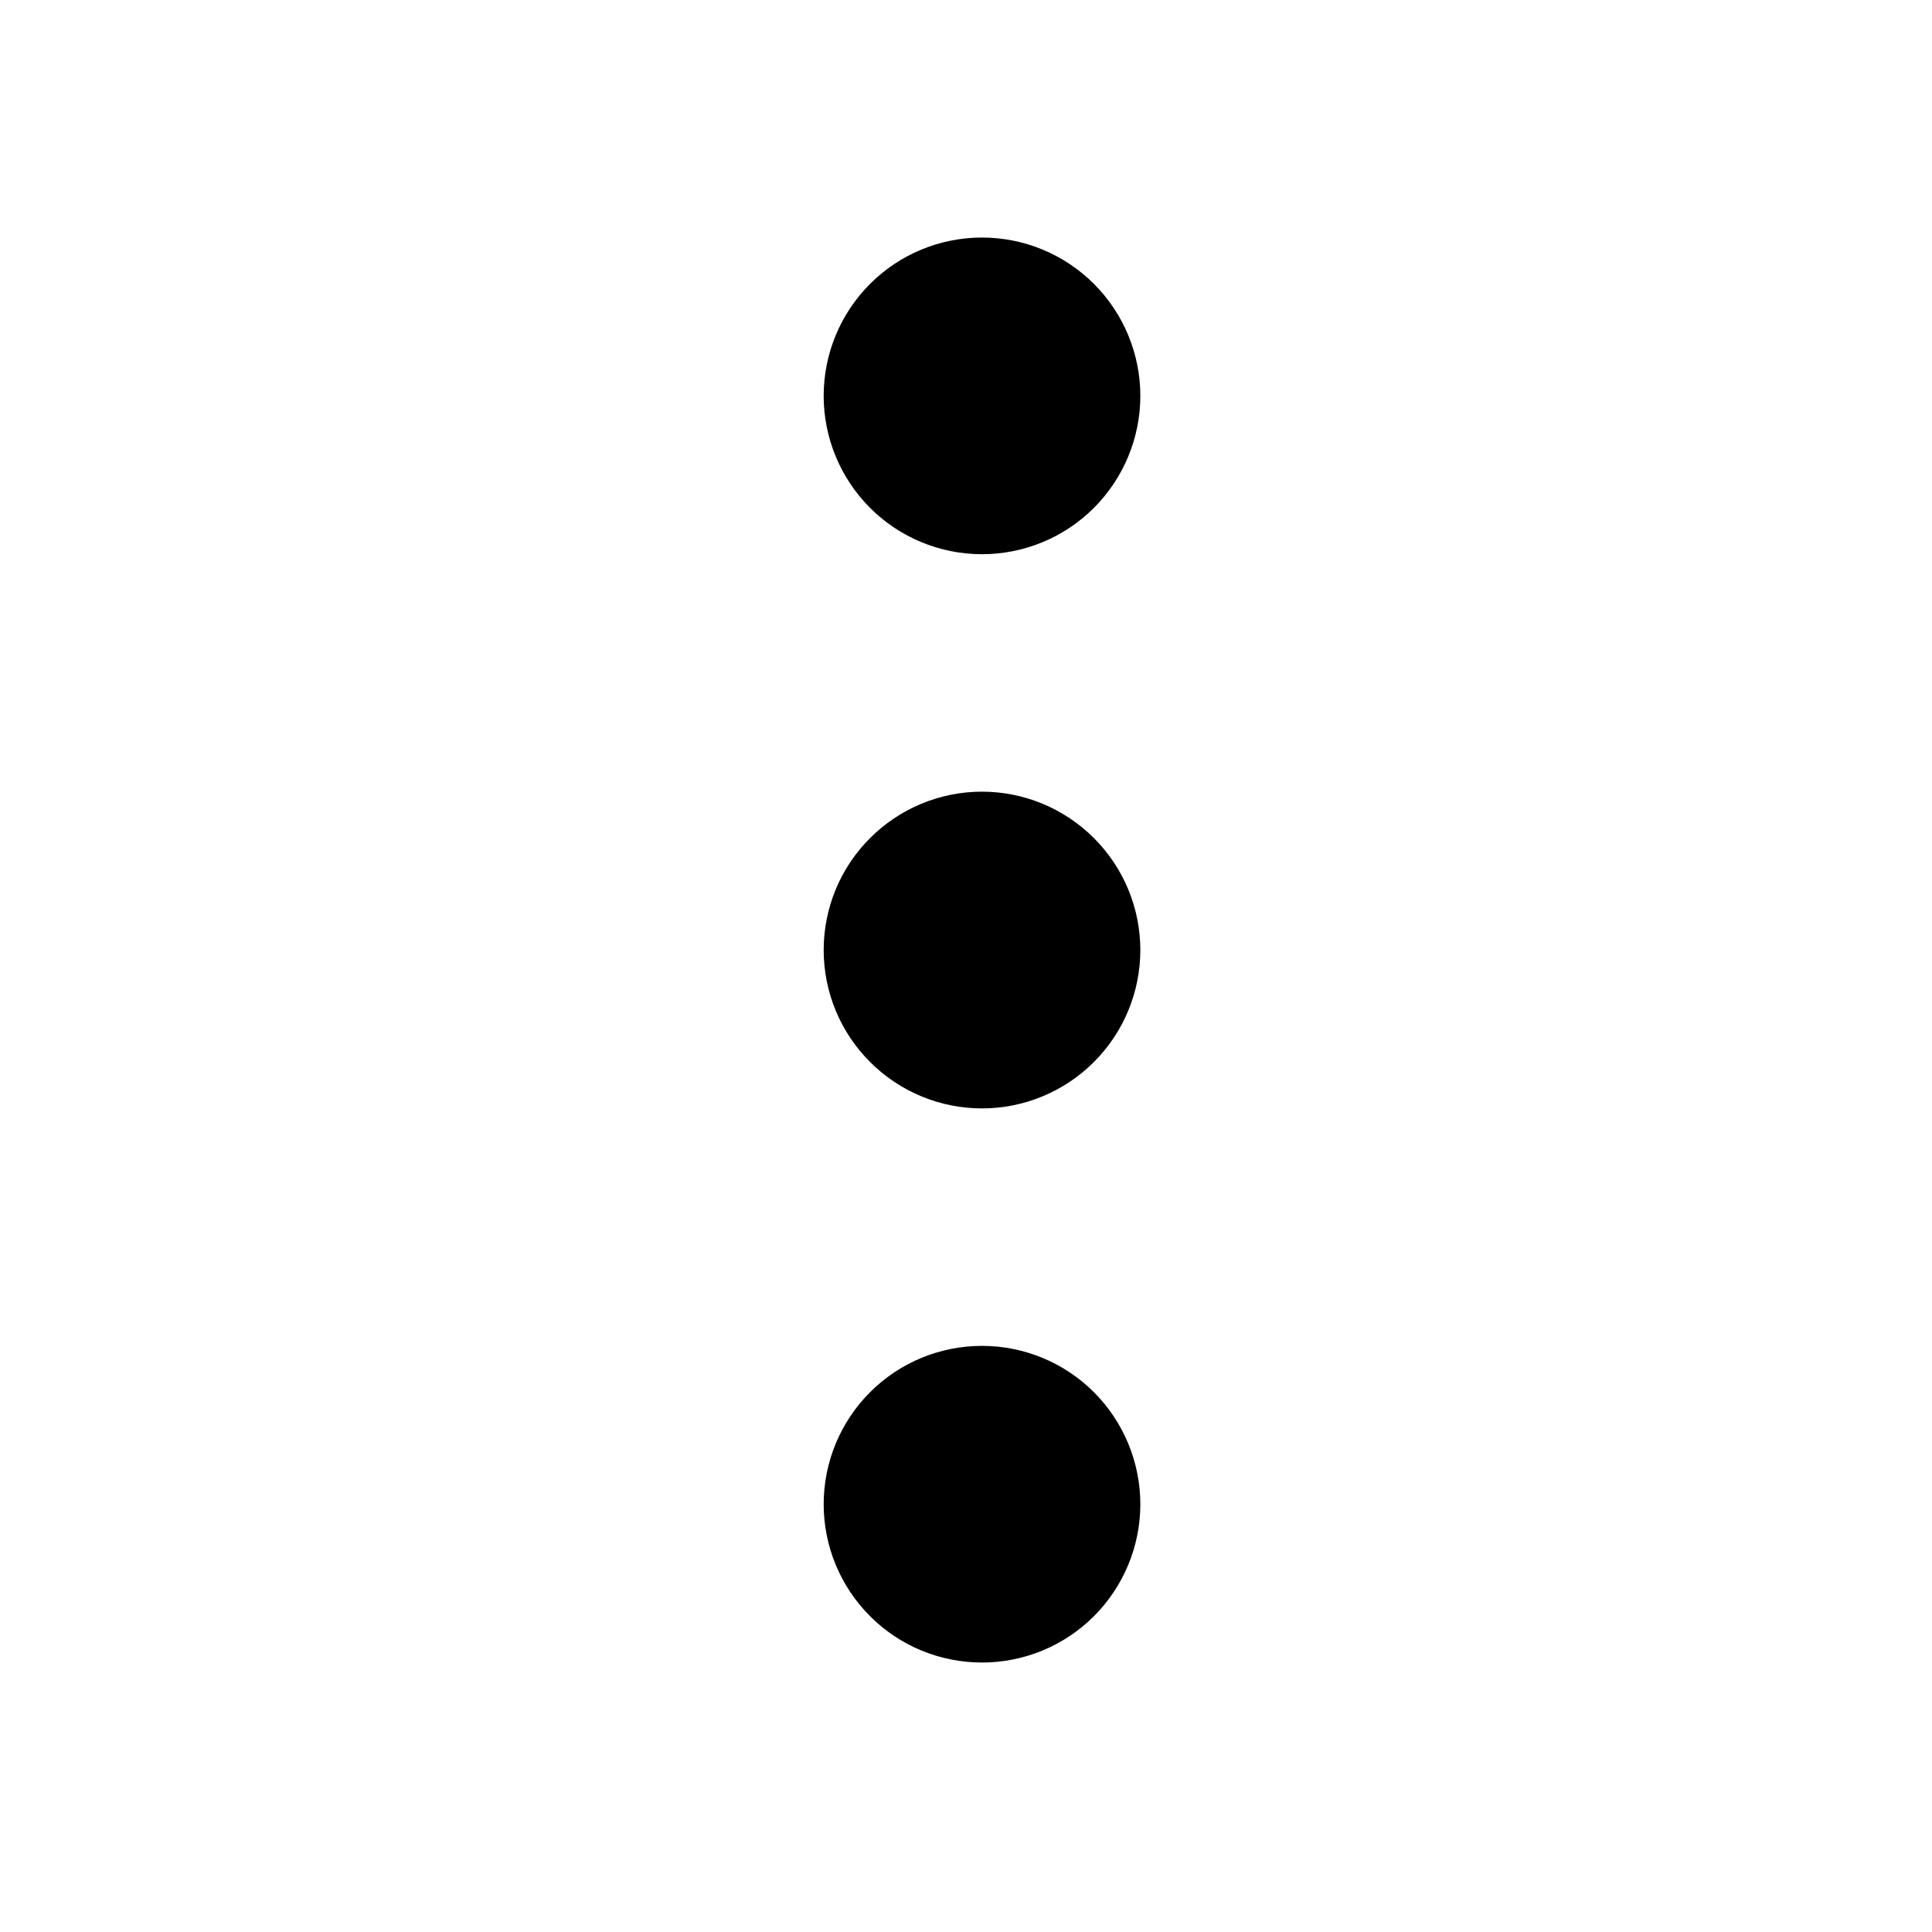
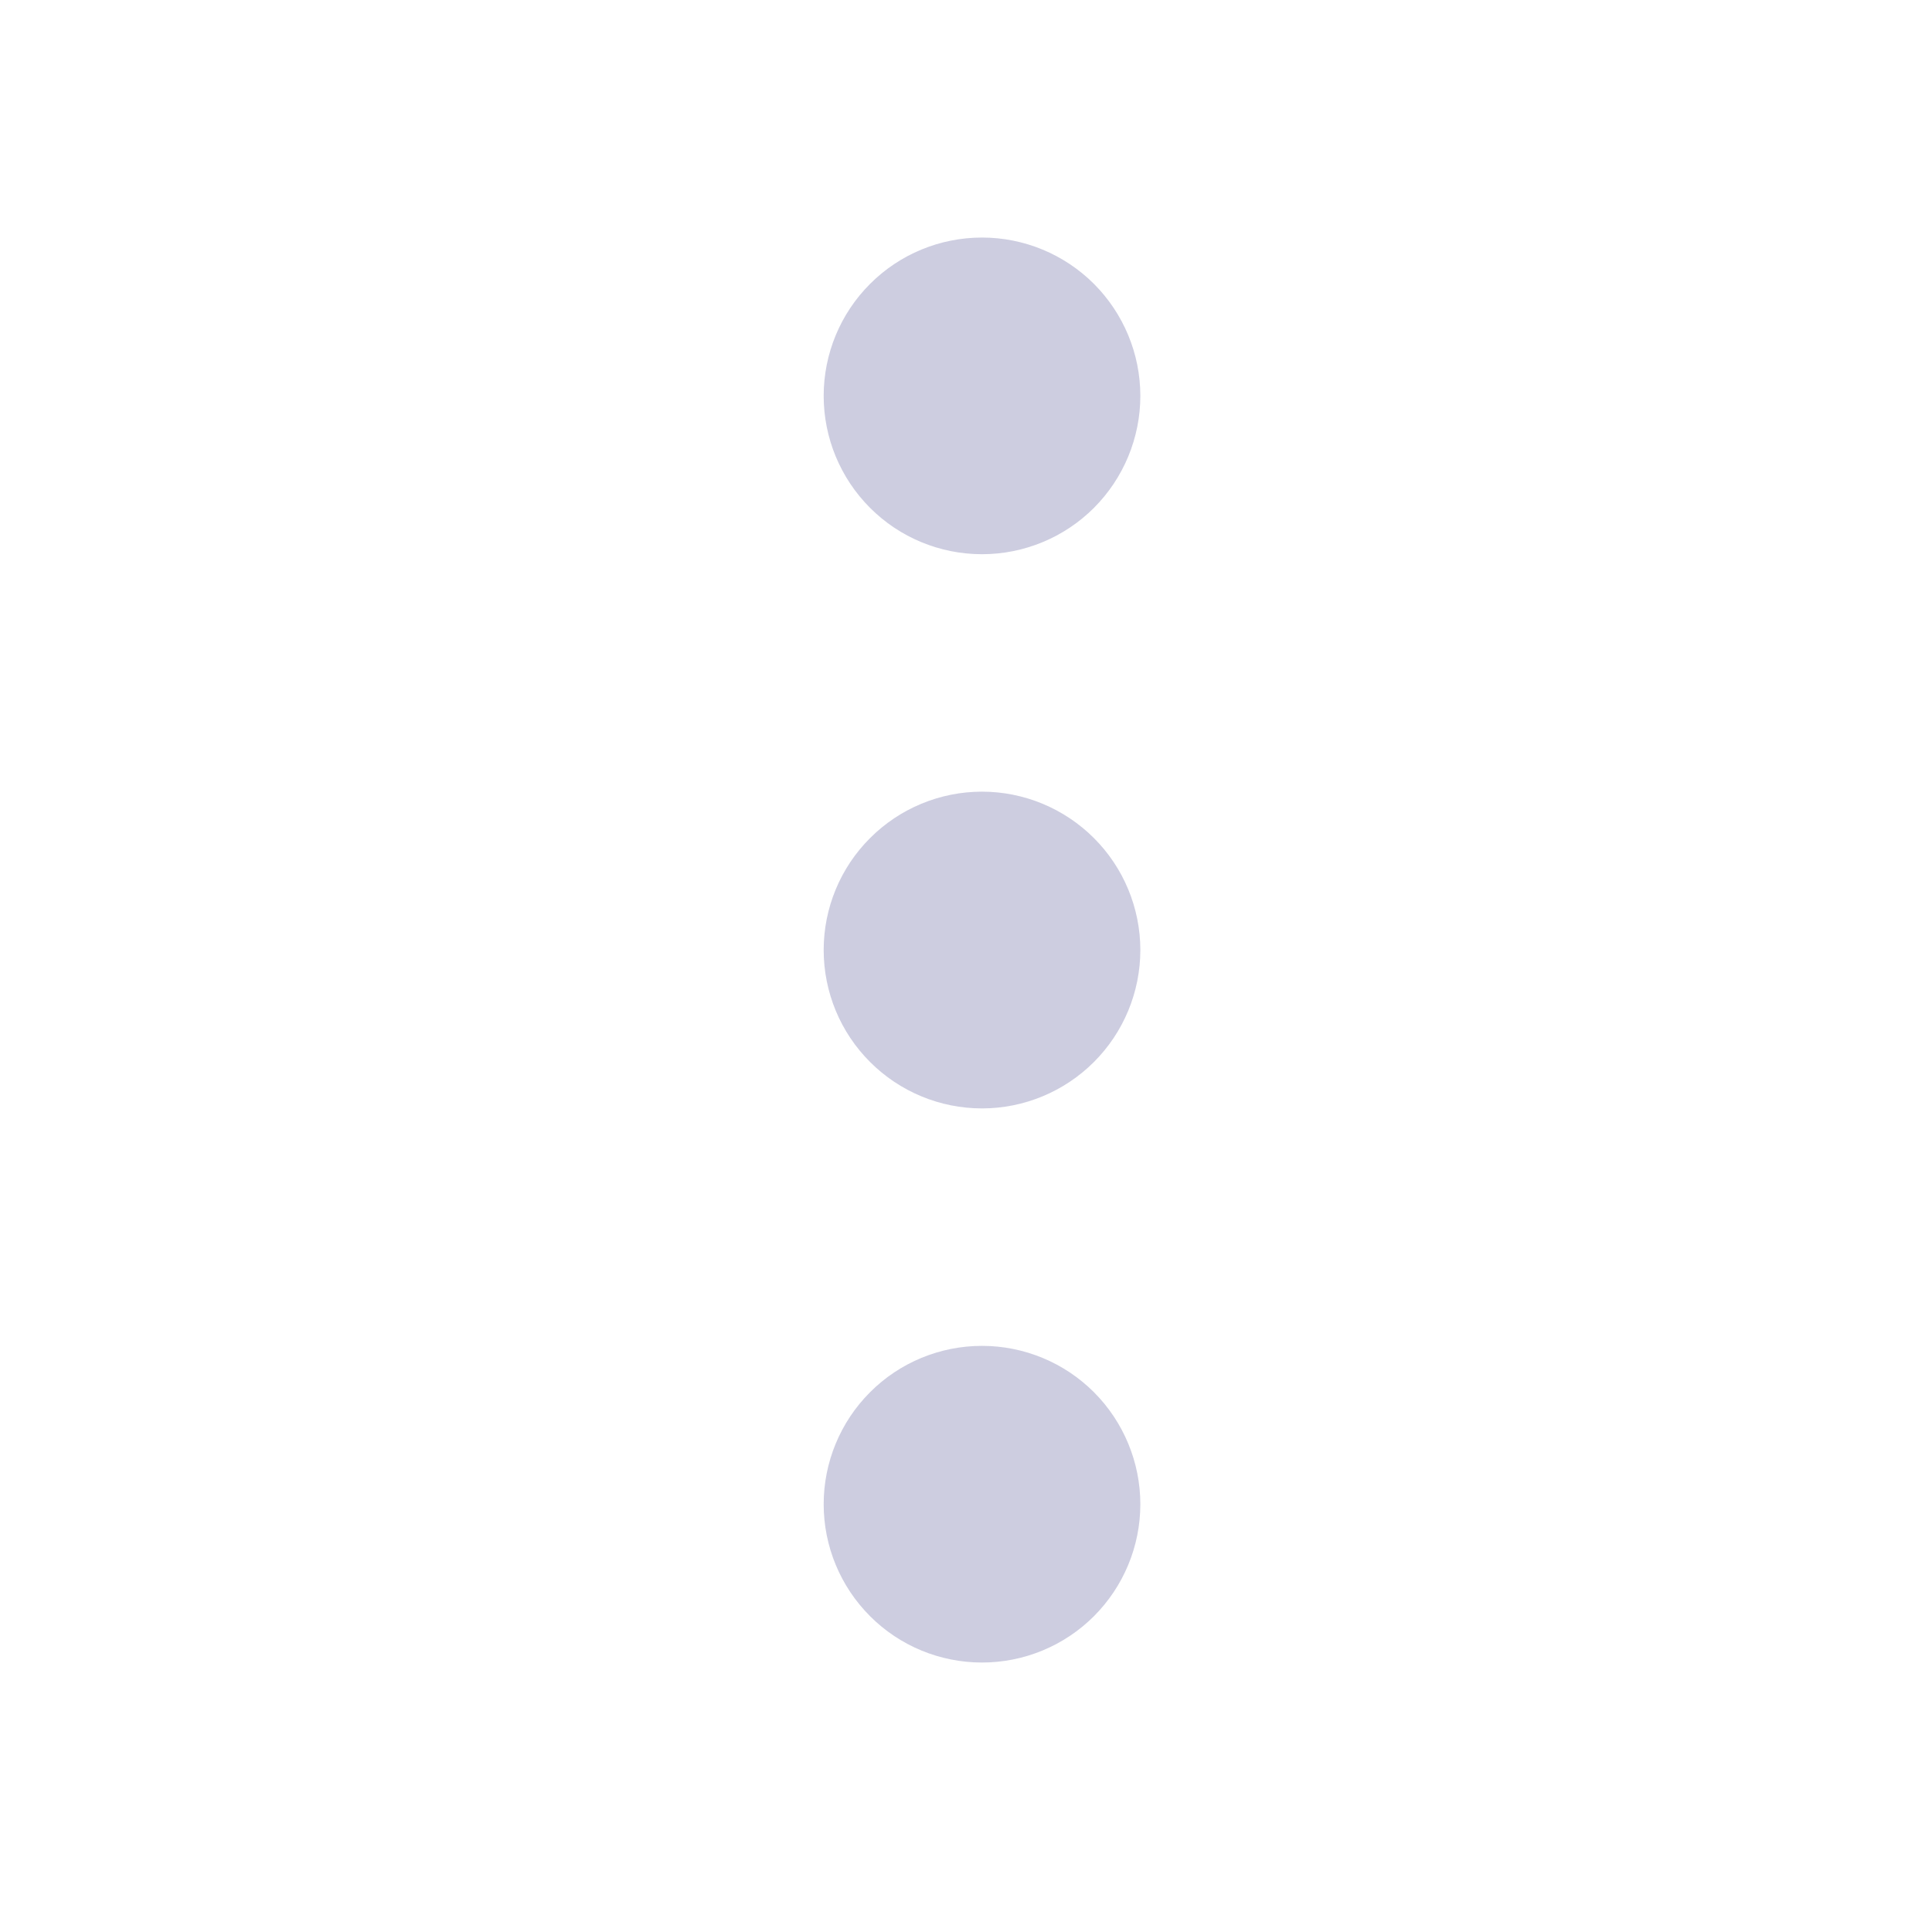
<svg xmlns="http://www.w3.org/2000/svg" width="21" height="21" viewBox="0 0 21 21" fill="none">
-   <path d="M10.674 14.629C11.13 14.629 11.568 14.81 11.891 15.133C12.213 15.456 12.395 15.894 12.395 16.35C12.395 16.807 12.213 17.244 11.891 17.567C11.568 17.89 11.13 18.071 10.674 18.071C10.217 18.071 9.779 17.89 9.457 17.567C9.134 17.244 8.953 16.807 8.953 16.35C8.953 15.894 9.134 15.456 9.457 15.133C9.779 14.81 10.217 14.629 10.674 14.629ZM10.674 8.605C11.13 8.605 11.568 8.787 11.891 9.11C12.213 9.432 12.395 9.87 12.395 10.326C12.395 10.783 12.213 11.221 11.891 11.543C11.568 11.866 11.13 12.048 10.674 12.048C10.217 12.048 9.779 11.866 9.457 11.543C9.134 11.221 8.953 10.783 8.953 10.326C8.953 9.87 9.134 9.432 9.457 9.11C9.779 8.787 10.217 8.605 10.674 8.605ZM10.674 2.582C11.13 2.582 11.568 2.763 11.891 3.086C12.213 3.409 12.395 3.846 12.395 4.303C12.395 4.759 12.213 5.197 11.891 5.52C11.568 5.843 11.13 6.024 10.674 6.024C10.217 6.024 9.779 5.843 9.457 5.52C9.134 5.197 8.953 4.759 8.953 4.303C8.953 3.846 9.134 3.409 9.457 3.086C9.779 2.763 10.217 2.582 10.674 2.582Z" fill="currentColor" />
+   <path d="M10.674 14.629C11.13 14.629 11.568 14.81 11.891 15.133C12.213 15.456 12.395 15.894 12.395 16.35C12.395 16.807 12.213 17.244 11.891 17.567C11.568 17.89 11.13 18.071 10.674 18.071C10.217 18.071 9.779 17.89 9.457 17.567C9.134 17.244 8.953 16.807 8.953 16.35C8.953 15.894 9.134 15.456 9.457 15.133C9.779 14.81 10.217 14.629 10.674 14.629ZM10.674 8.605C11.13 8.605 11.568 8.787 11.891 9.11C12.213 9.432 12.395 9.87 12.395 10.326C12.395 10.783 12.213 11.221 11.891 11.543C11.568 11.866 11.13 12.048 10.674 12.048C10.217 12.048 9.779 11.866 9.457 11.543C9.134 11.221 8.953 10.783 8.953 10.326C8.953 9.87 9.134 9.432 9.457 9.11C9.779 8.787 10.217 8.605 10.674 8.605ZM10.674 2.582C11.13 2.582 11.568 2.763 11.891 3.086C12.213 3.409 12.395 3.846 12.395 4.303C12.395 4.759 12.213 5.197 11.891 5.52C11.568 5.843 11.13 6.024 10.674 6.024C10.217 6.024 9.779 5.843 9.457 5.52C9.134 5.197 8.953 4.759 8.953 4.303C8.953 3.846 9.134 3.409 9.457 3.086C9.779 2.763 10.217 2.582 10.674 2.582Z" fill="#CDCDE0" />
</svg>
